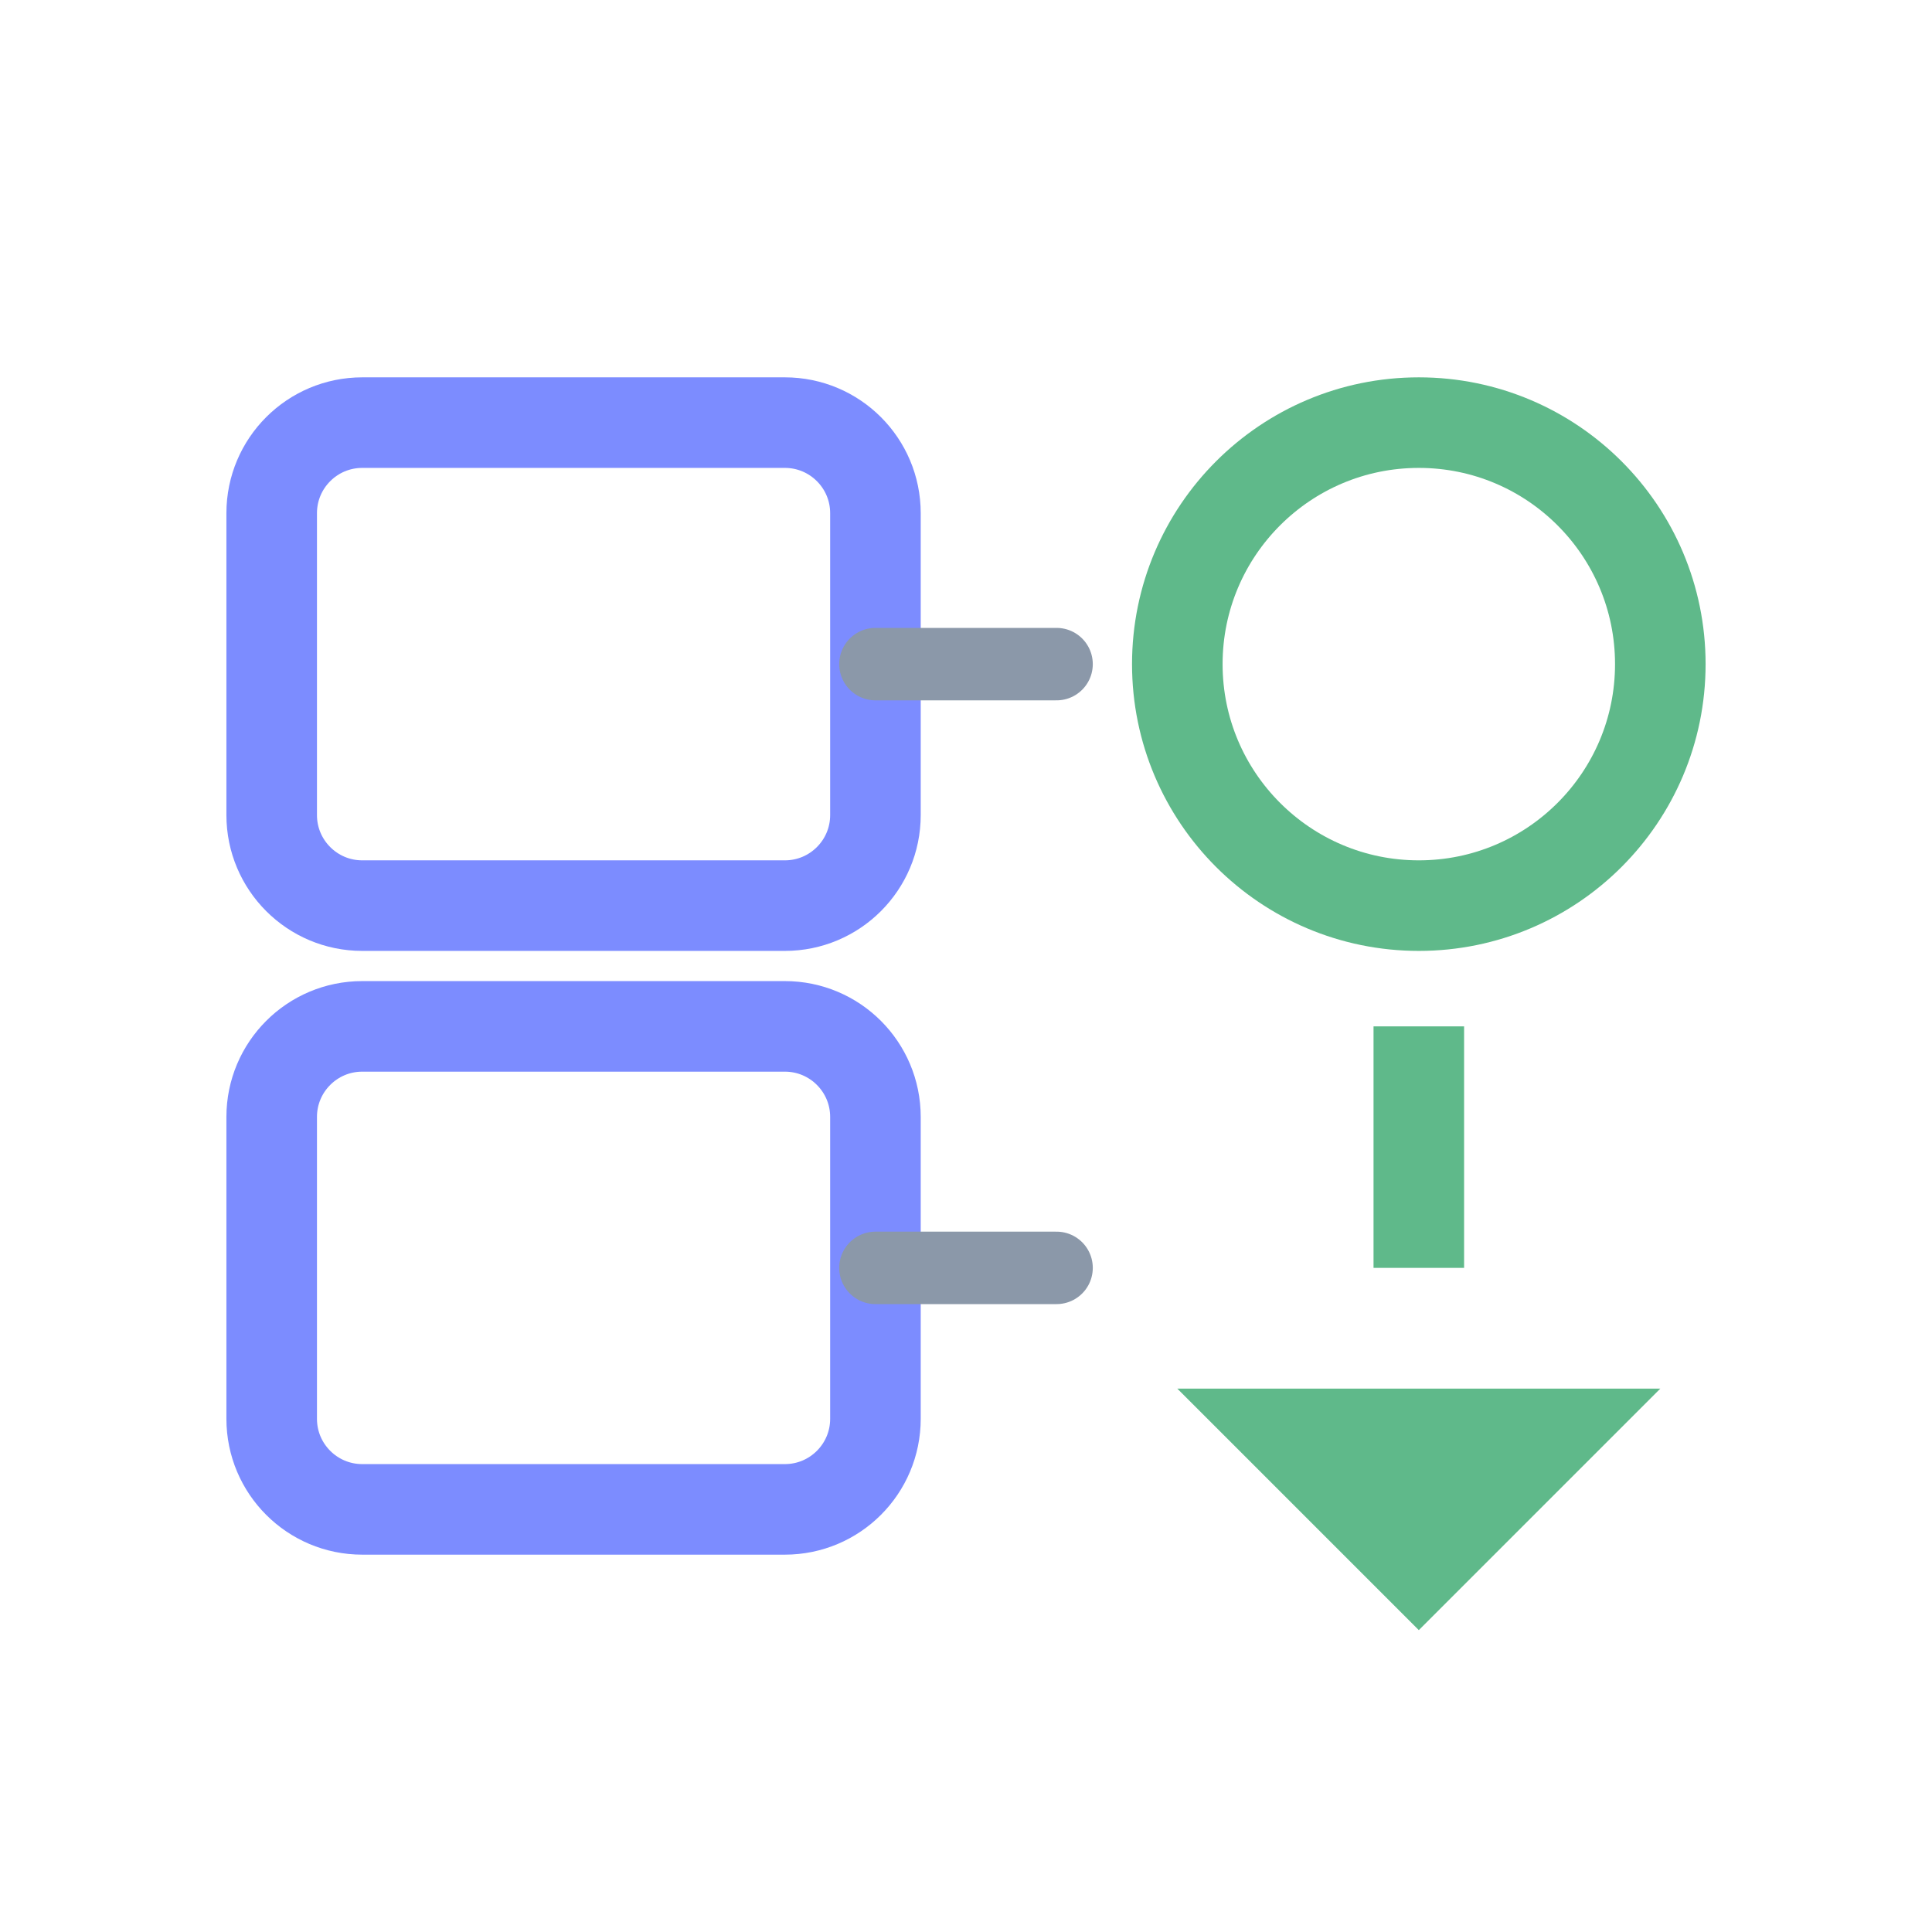
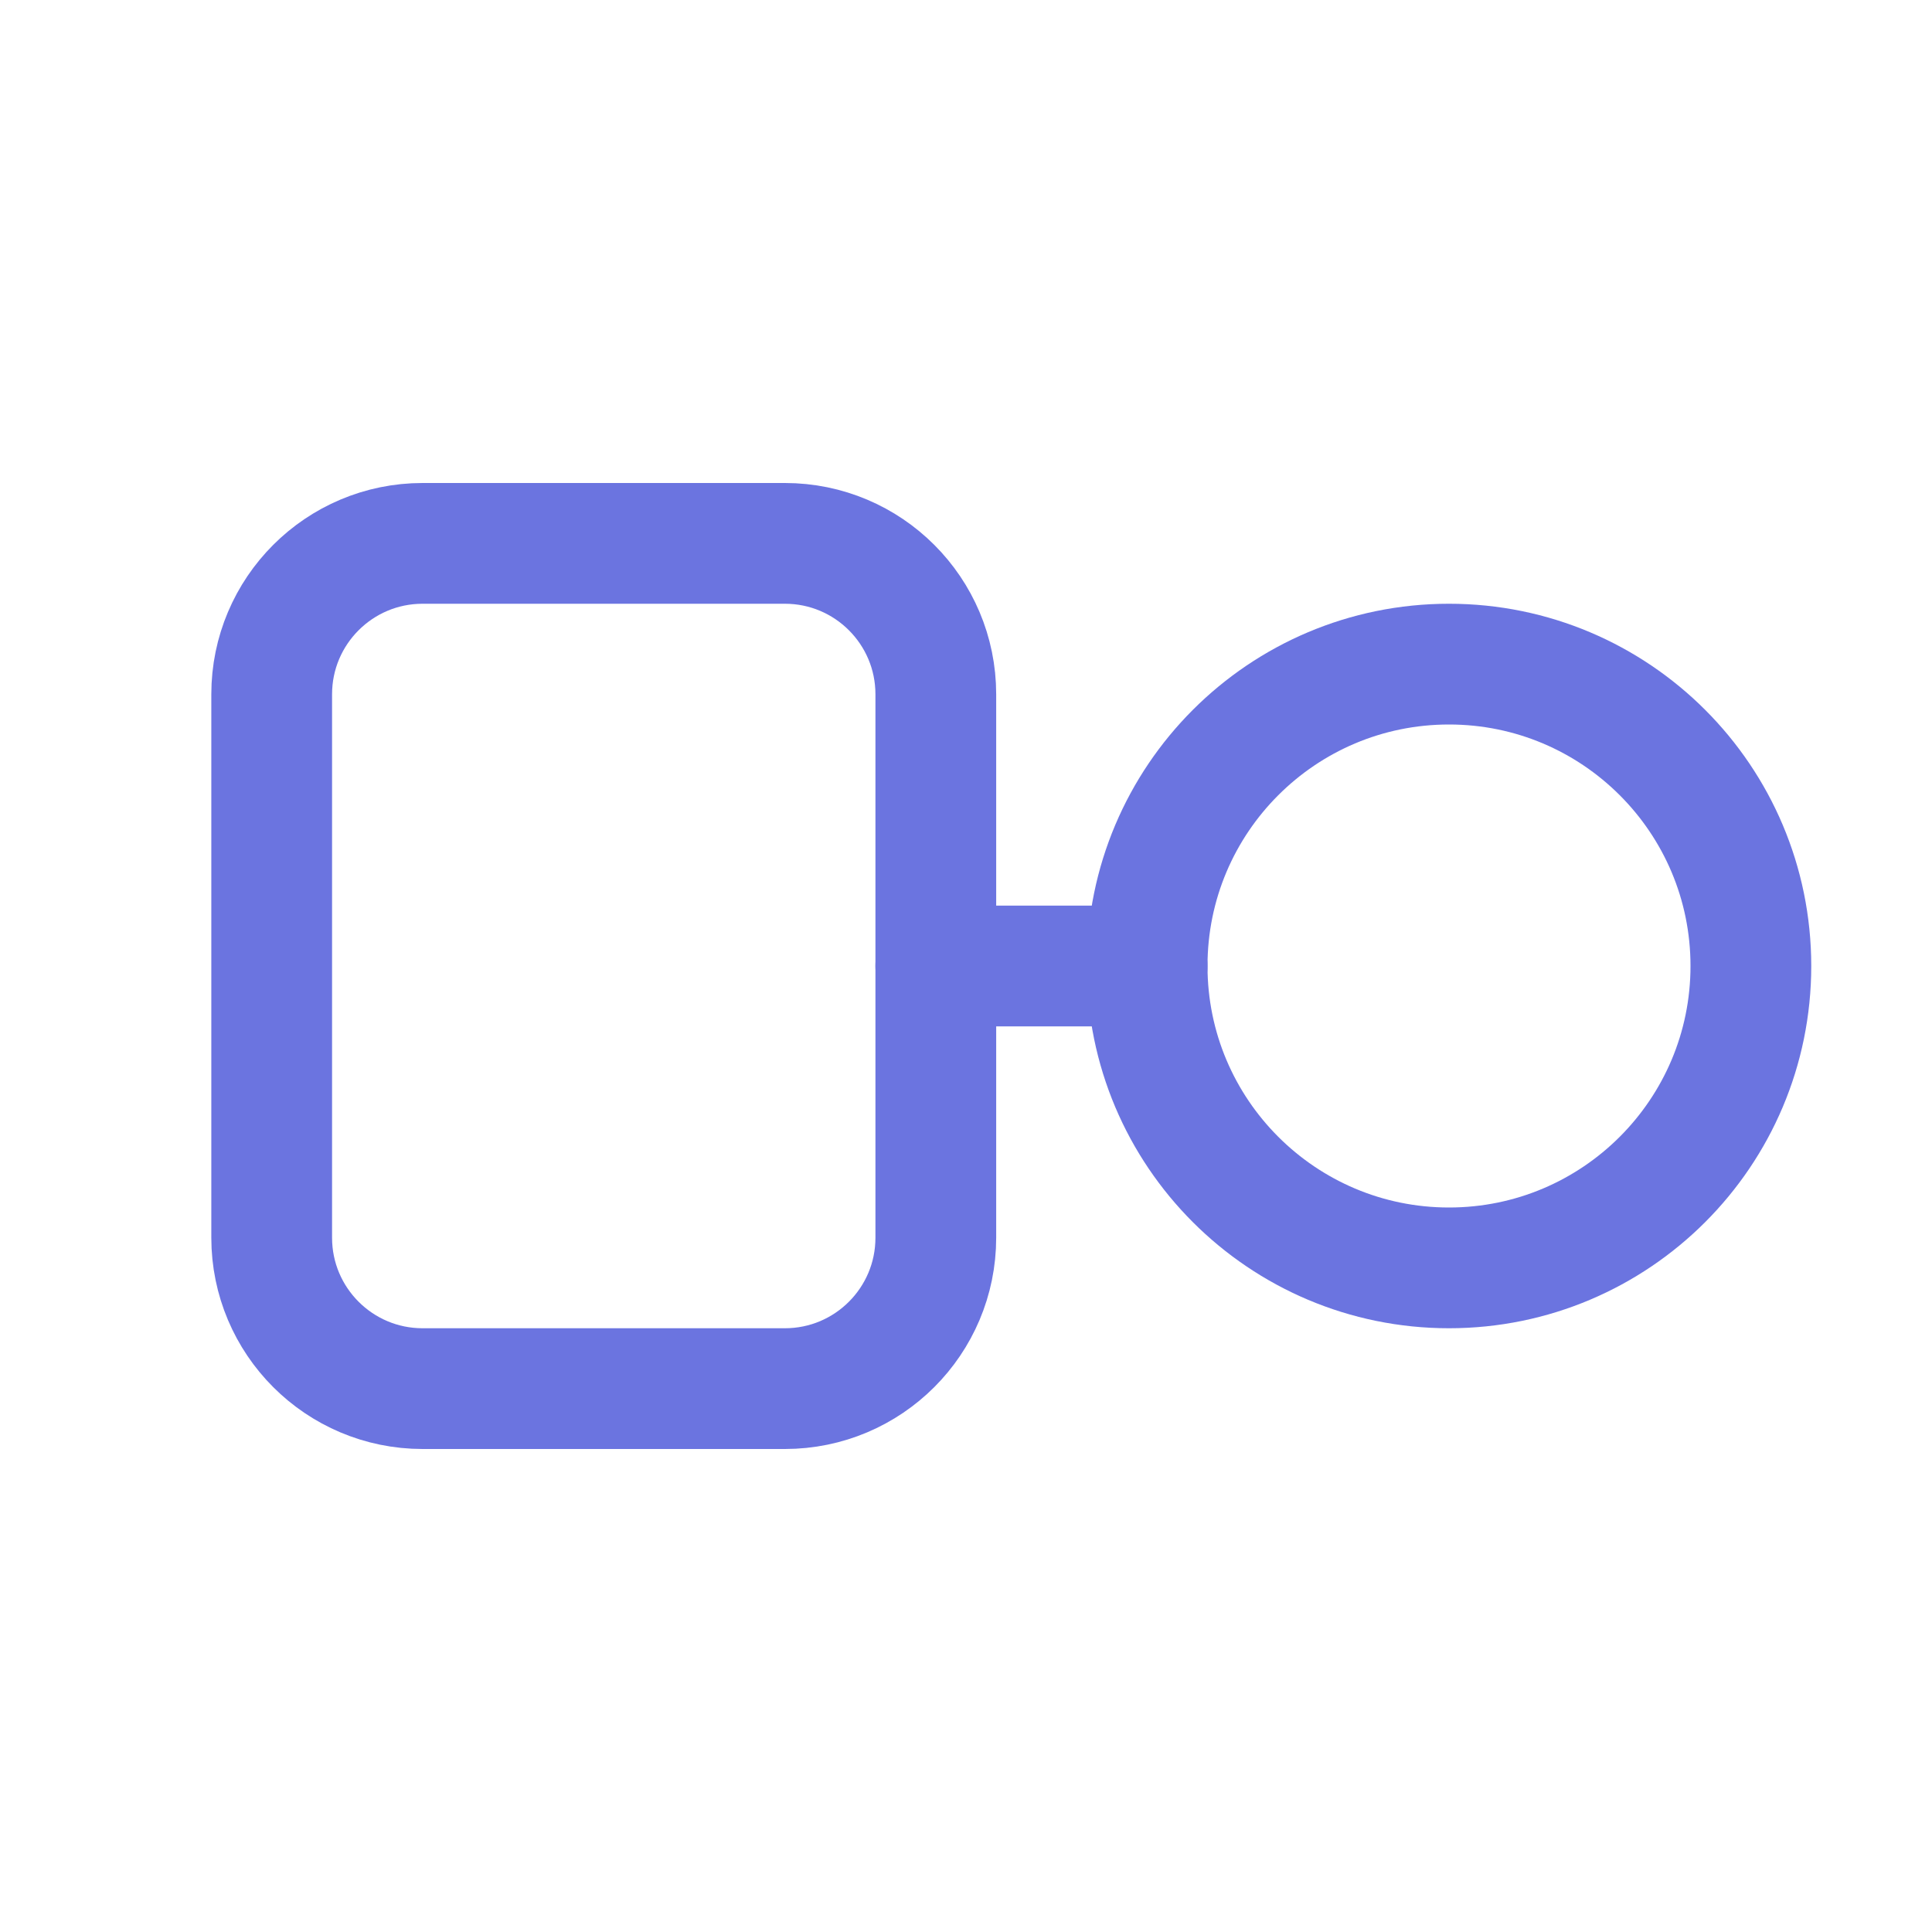
<svg xmlns="http://www.w3.org/2000/svg" viewBox="0 0 64 64" role="img" aria-label="datashapeのロゴ">
-   <rect x="9" y="14" width="20" height="16" rx="3" fill="none" stroke="#7c8cff" stroke-width="3" />
-   <rect x="9" y="34" width="20" height="16" rx="3" fill="none" stroke="#7c8cff" stroke-width="3" />
-   <circle cx="47" cy="22" r="8" fill="none" stroke="#5fb98a" stroke-width="3" />
-   <path d="M47 34v8" fill="none" stroke="#5fb98a" stroke-width="3" />
-   <path d="M39 46h16l-8 8z" fill="#5fb98a" />
-   <path d="M29 22h6m-6 20h6" fill="none" stroke="#8b98a9" stroke-width="2.4" stroke-linecap="round" />
+   <rect x="9" y="18" width="22" height="28" rx="5" fill="none" stroke="#6b74e0" stroke-width="4" />
+   <circle cx="48" cy="32" r="10" fill="none" stroke="#6b74e0" stroke-width="4" />
+   <path d="M31 32h7" fill="none" stroke="#6b74e0" stroke-width="4" stroke-linecap="round" />
</svg>
